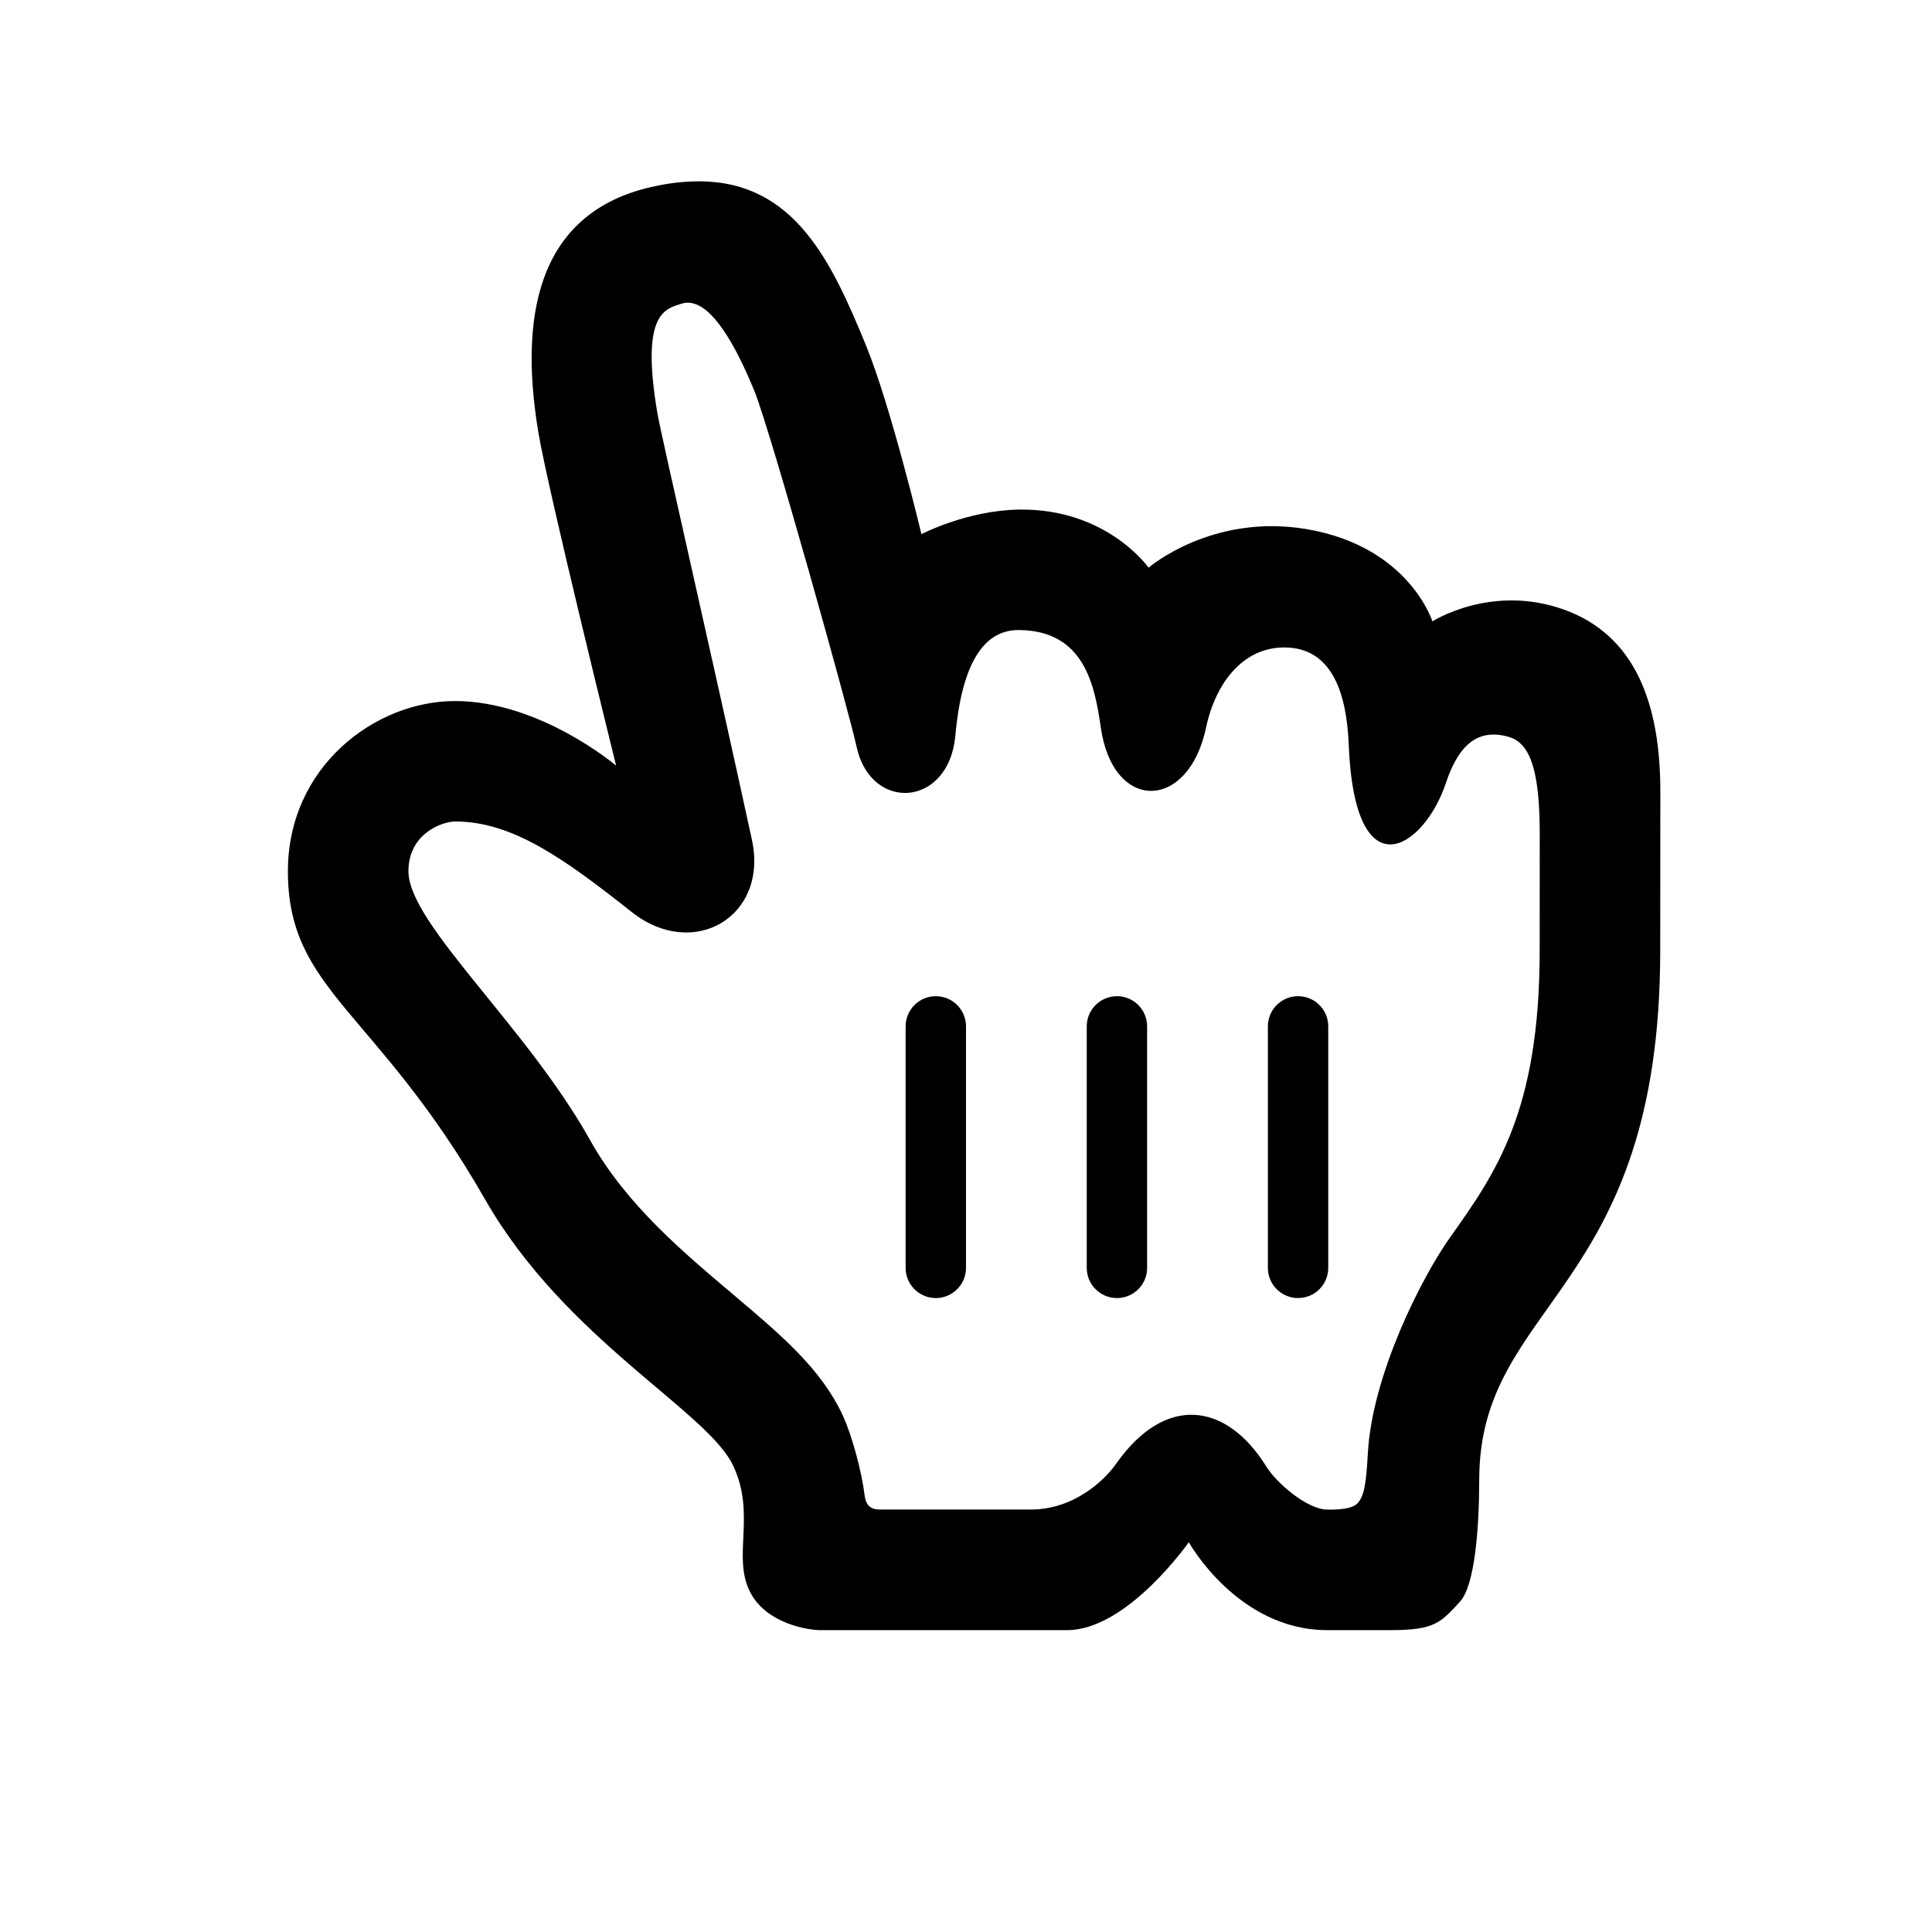
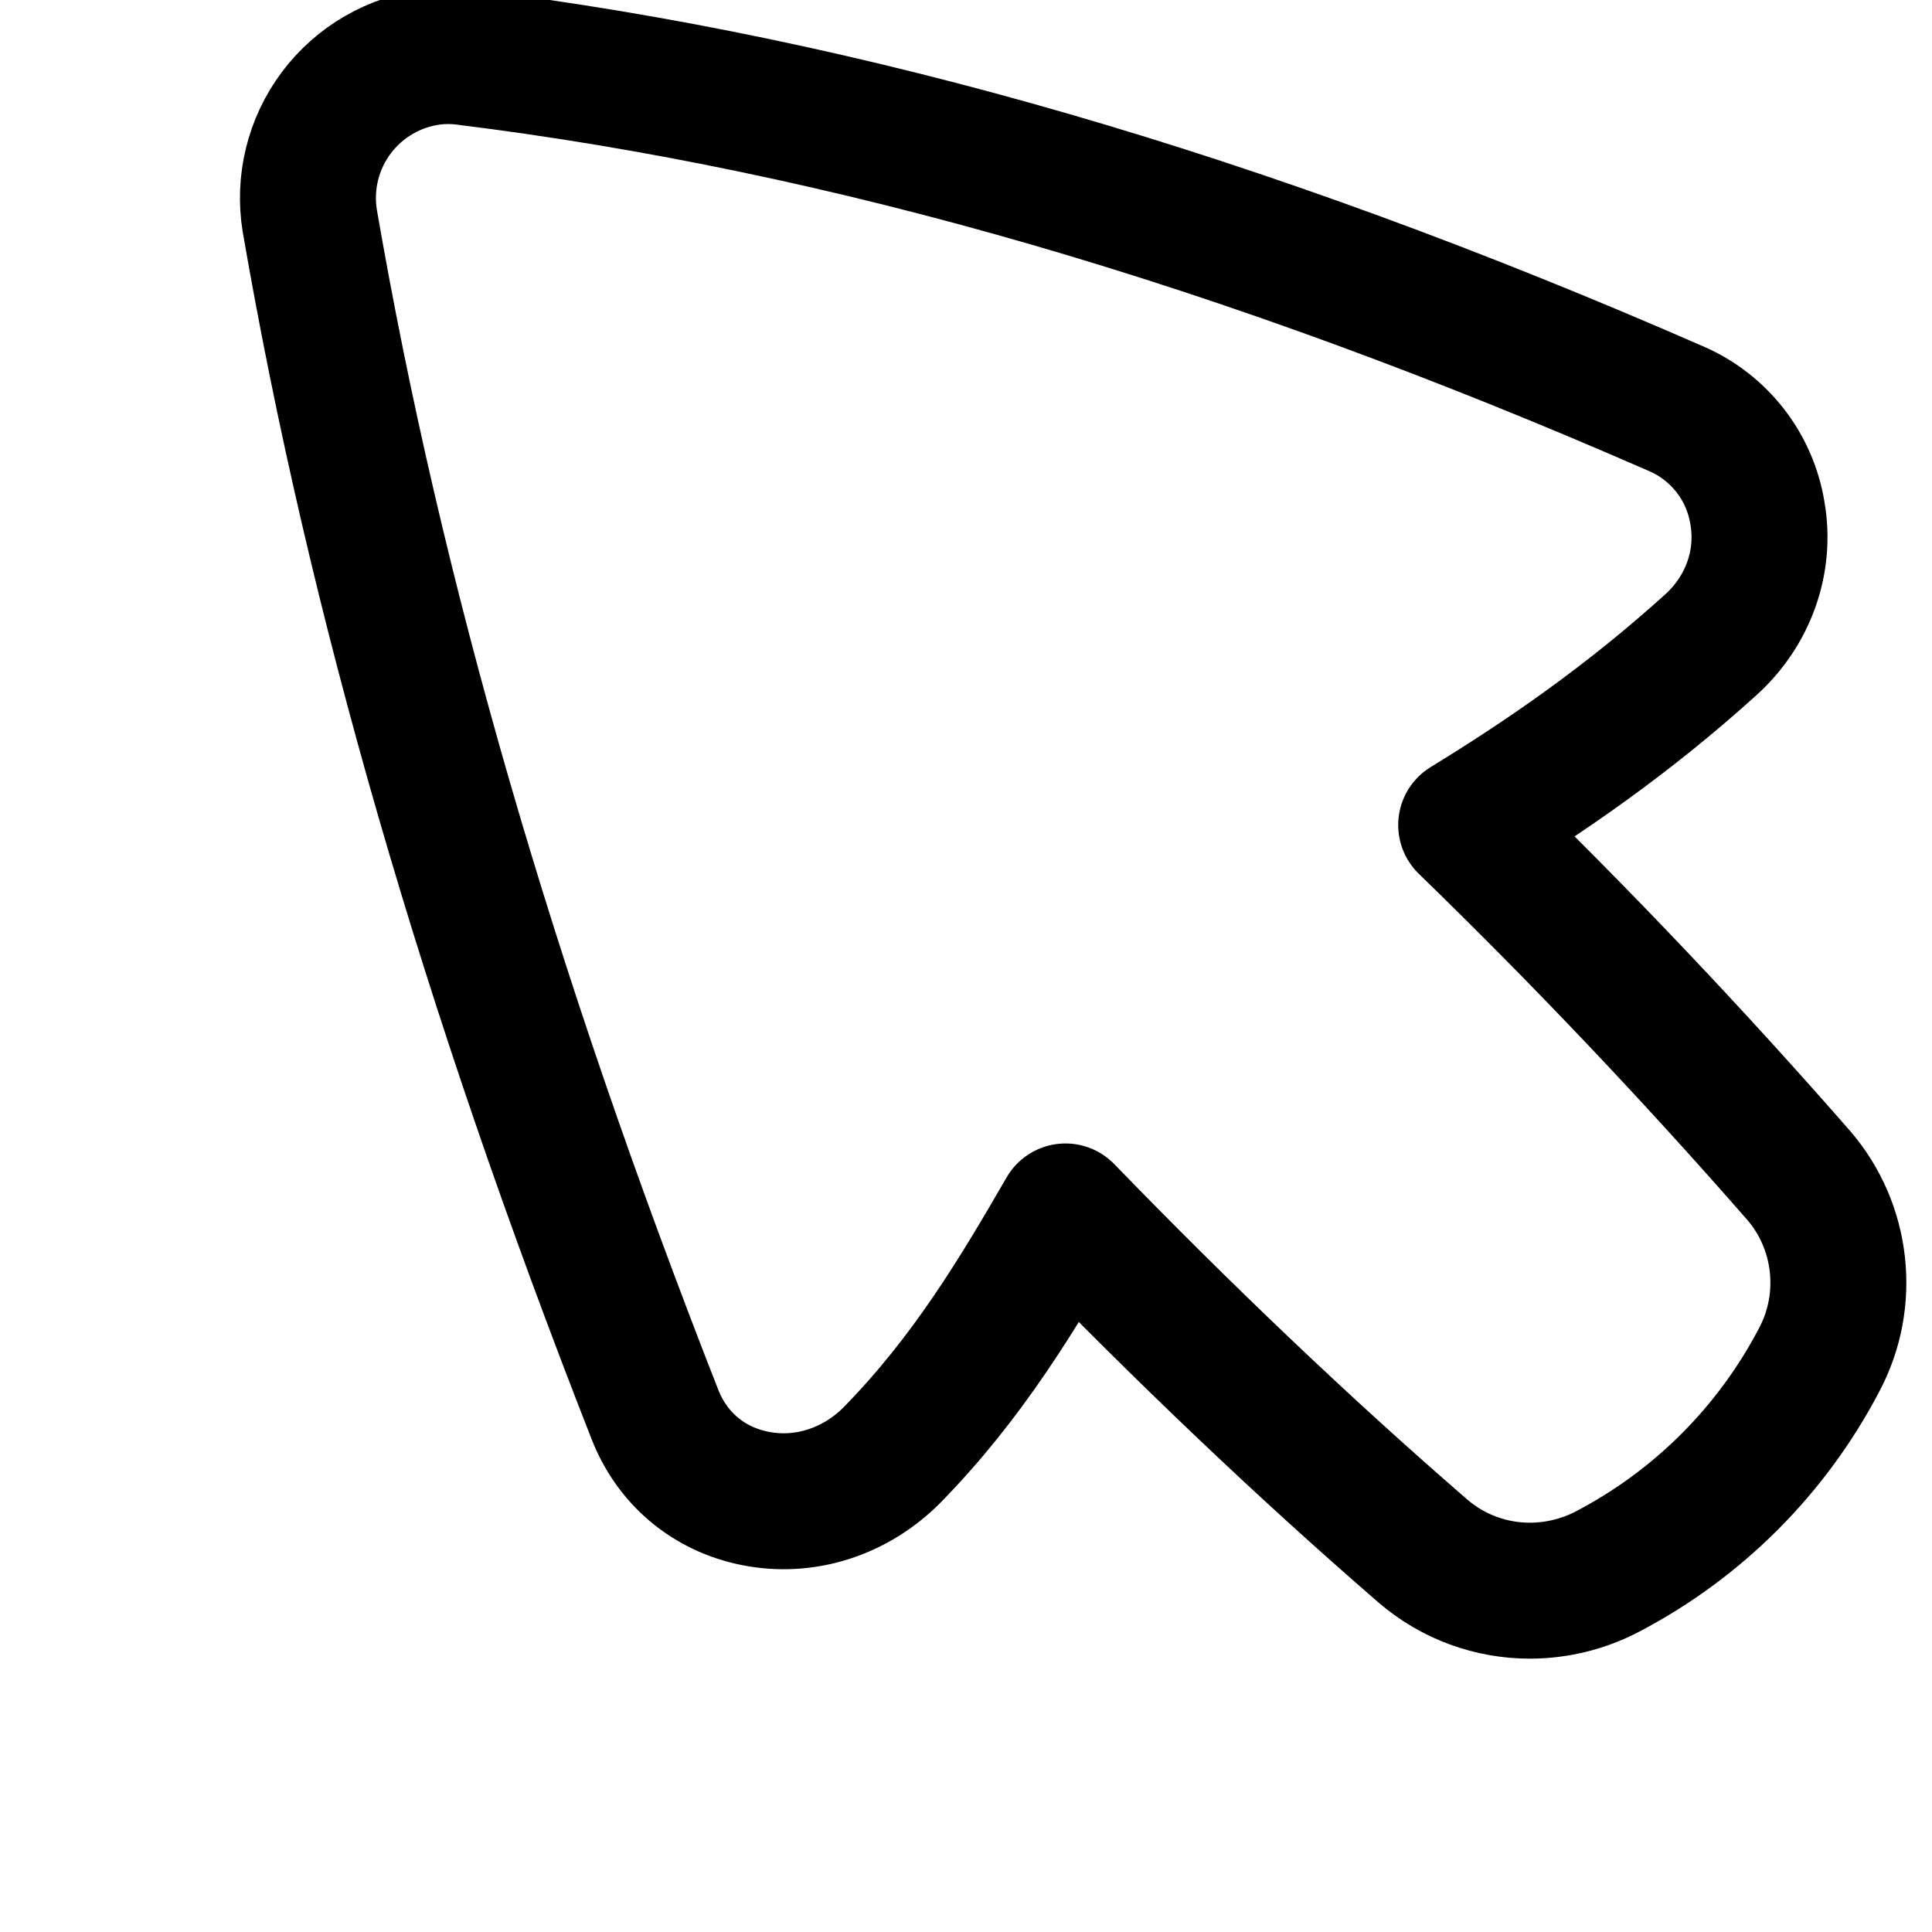
- <svg xmlns="http://www.w3.org/2000/svg" viewBox="0 0 64 64">
-   <path d="M23.18 6.006a6.993 6.993 0 00-1.465.158c-3.683.763-4.593 3.917-3.88 8.164.339 2.011 2.575 11.035 2.575 11.035s-2.516-2.14-5.336-2.14c-2.65 0-5.537 2.174-5.537 5.64 0 3.976 2.932 4.577 6.537 10.877 2.658 4.644 7.379 7.007 8.22 8.826.749 1.615-.035 2.97.54 4.145.53 1.083 1.96 1.289 2.324 1.289h8.192c1.994 0 4.03-2.912 4.03-2.912S41 54 43.964 54h2.115c1.466 0 1.653-.263 2.281-.938.498-.534.641-2.46.641-4.037 0-5.946 5.996-6.165 5.996-17.54l.004-5.26c0-2.906-.823-5.185-3.201-6.034-2.406-.859-4.35.393-4.35.393s-.772-2.478-4.162-3.055c-3.145-.535-5.24 1.276-5.24 1.276s-1.383-1.974-4.3-1.924c-1.726.029-3.224.814-3.224.814s-1.011-4.232-1.835-6.248c-1.147-2.8-2.374-5.42-5.508-5.441zm-.291 4.03c.699.102 1.428 1.27 2.103 2.921.515 1.258 3.121 10.567 3.383 11.78.471 2.173 3.058 2.018 3.273-.372.233-2.59 1.05-3.5 2.1-3.494 2.17.014 2.515 1.822 2.719 3.236.404 2.811 2.9 2.766 3.484 0 .323-1.529 1.287-2.75 2.75-2.654 1.464.097 1.912 1.587 1.977 3.211.2 4.988 2.513 3.405 3.218 1.277.45-1.358 1.13-1.808 2.088-1.529.731.213 1.022 1.177 1.022 3.234s-.002 3.836-.002 3.836c0 5.33-1.448 7.367-2.979 9.524-.927 1.306-2.574 4.54-2.714 7.146-.055 1.036-.13 1.457-.372 1.674-.24.217-.976.18-.976.18-.63 0-1.648-.834-2.022-1.436-1.303-2.094-3.33-2.418-4.978-.068-.368.524-1.38 1.504-2.818 1.504h-4.977c-.351 0-.487-.147-.53-.498-.083-.7-.401-1.93-.72-2.62-.711-1.537-2.04-2.661-3.578-3.962-1.672-1.414-3.59-3.003-4.8-5.17-2.112-3.777-6.01-7.159-6.01-8.895 0-1.257 1.133-1.648 1.546-1.648 1.9 0 3.598 1.219 5.852 3 2.044 1.616 4.533.151 3.98-2.395-1.335-6.15-3.005-13.379-3.135-14.152-.554-3.301.253-3.433.819-3.61a.661.661 0 01.297-.02zM31 33a1 1 0 00-1 1v8a1 1 0 002 0v-8a1 1 0 00-1-1zm6 0a1 1 0 00-1 1v8a1 1 0 002 0v-8a1 1 0 00-1-1zm6 0a1 1 0 00-1 1v8a1 1 0 002 0v-8a1 1 0 00-1-1z" />
+ <svg xmlns="http://www.w3.org/2000/svg" viewBox="2.5 2.5 27 27">
+   <path d="M8.555 3.295A1.985 1.985 0 006.83 5.59c.91 5.27 2.49 10.73 4.82 16.67.24.62.75 1.05 1.4 1.18.69.14 1.4-.09 1.91-.6 1.07-1.09 1.77-2.27 2.43-3.41 1.62 1.67 3.29 3.27 5 4.75.42.36.95.55 1.49.55.37 0 .75-.09 1.09-.27a6.997 6.997 0 002.95-2.95c.45-.84.33-1.87-.28-2.58a82.308 82.308 0 00-4.65-4.9c1.11-.68 2.26-1.47 3.42-2.52.52-.47.77-1.16.65-1.84a1.922 1.922 0 00-1.14-1.46C19.86 5.56 14.33 3.96 9.01 3.3a1.897 1.897 0 00-.455-.005z" fill="none" stroke="#000" stroke-width="1.9" stroke-linejoin="round" />
</svg>
